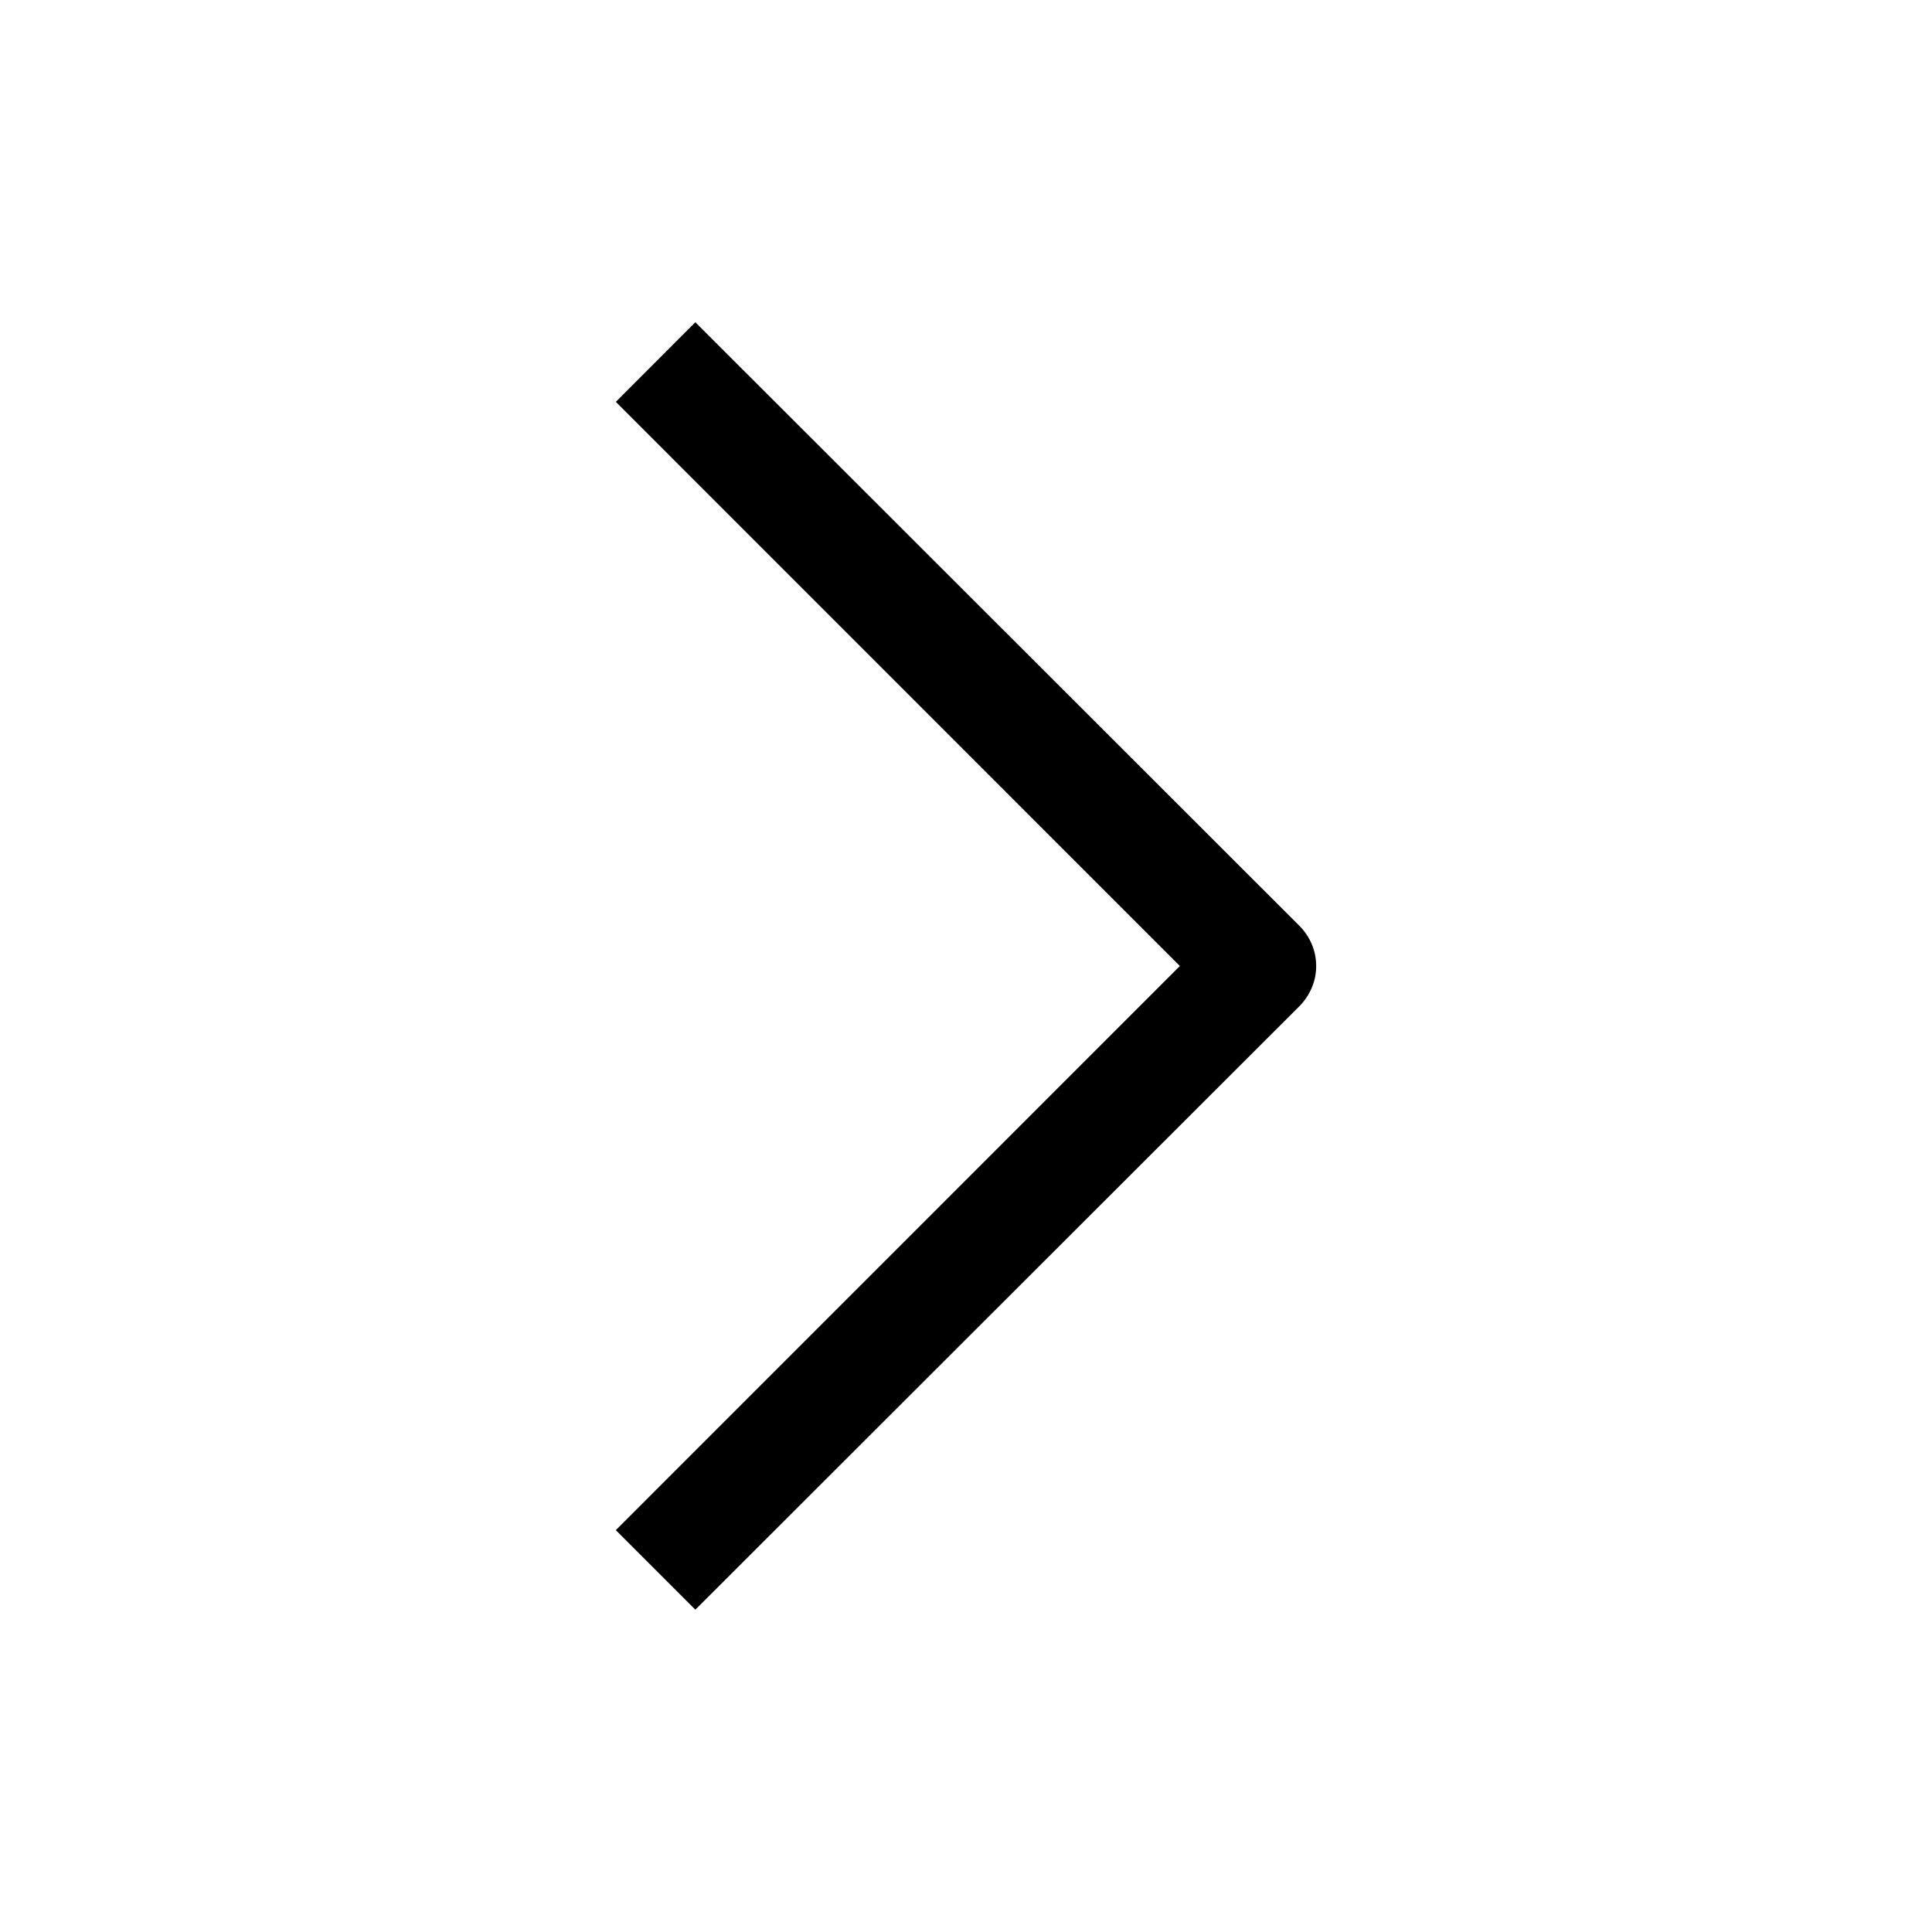
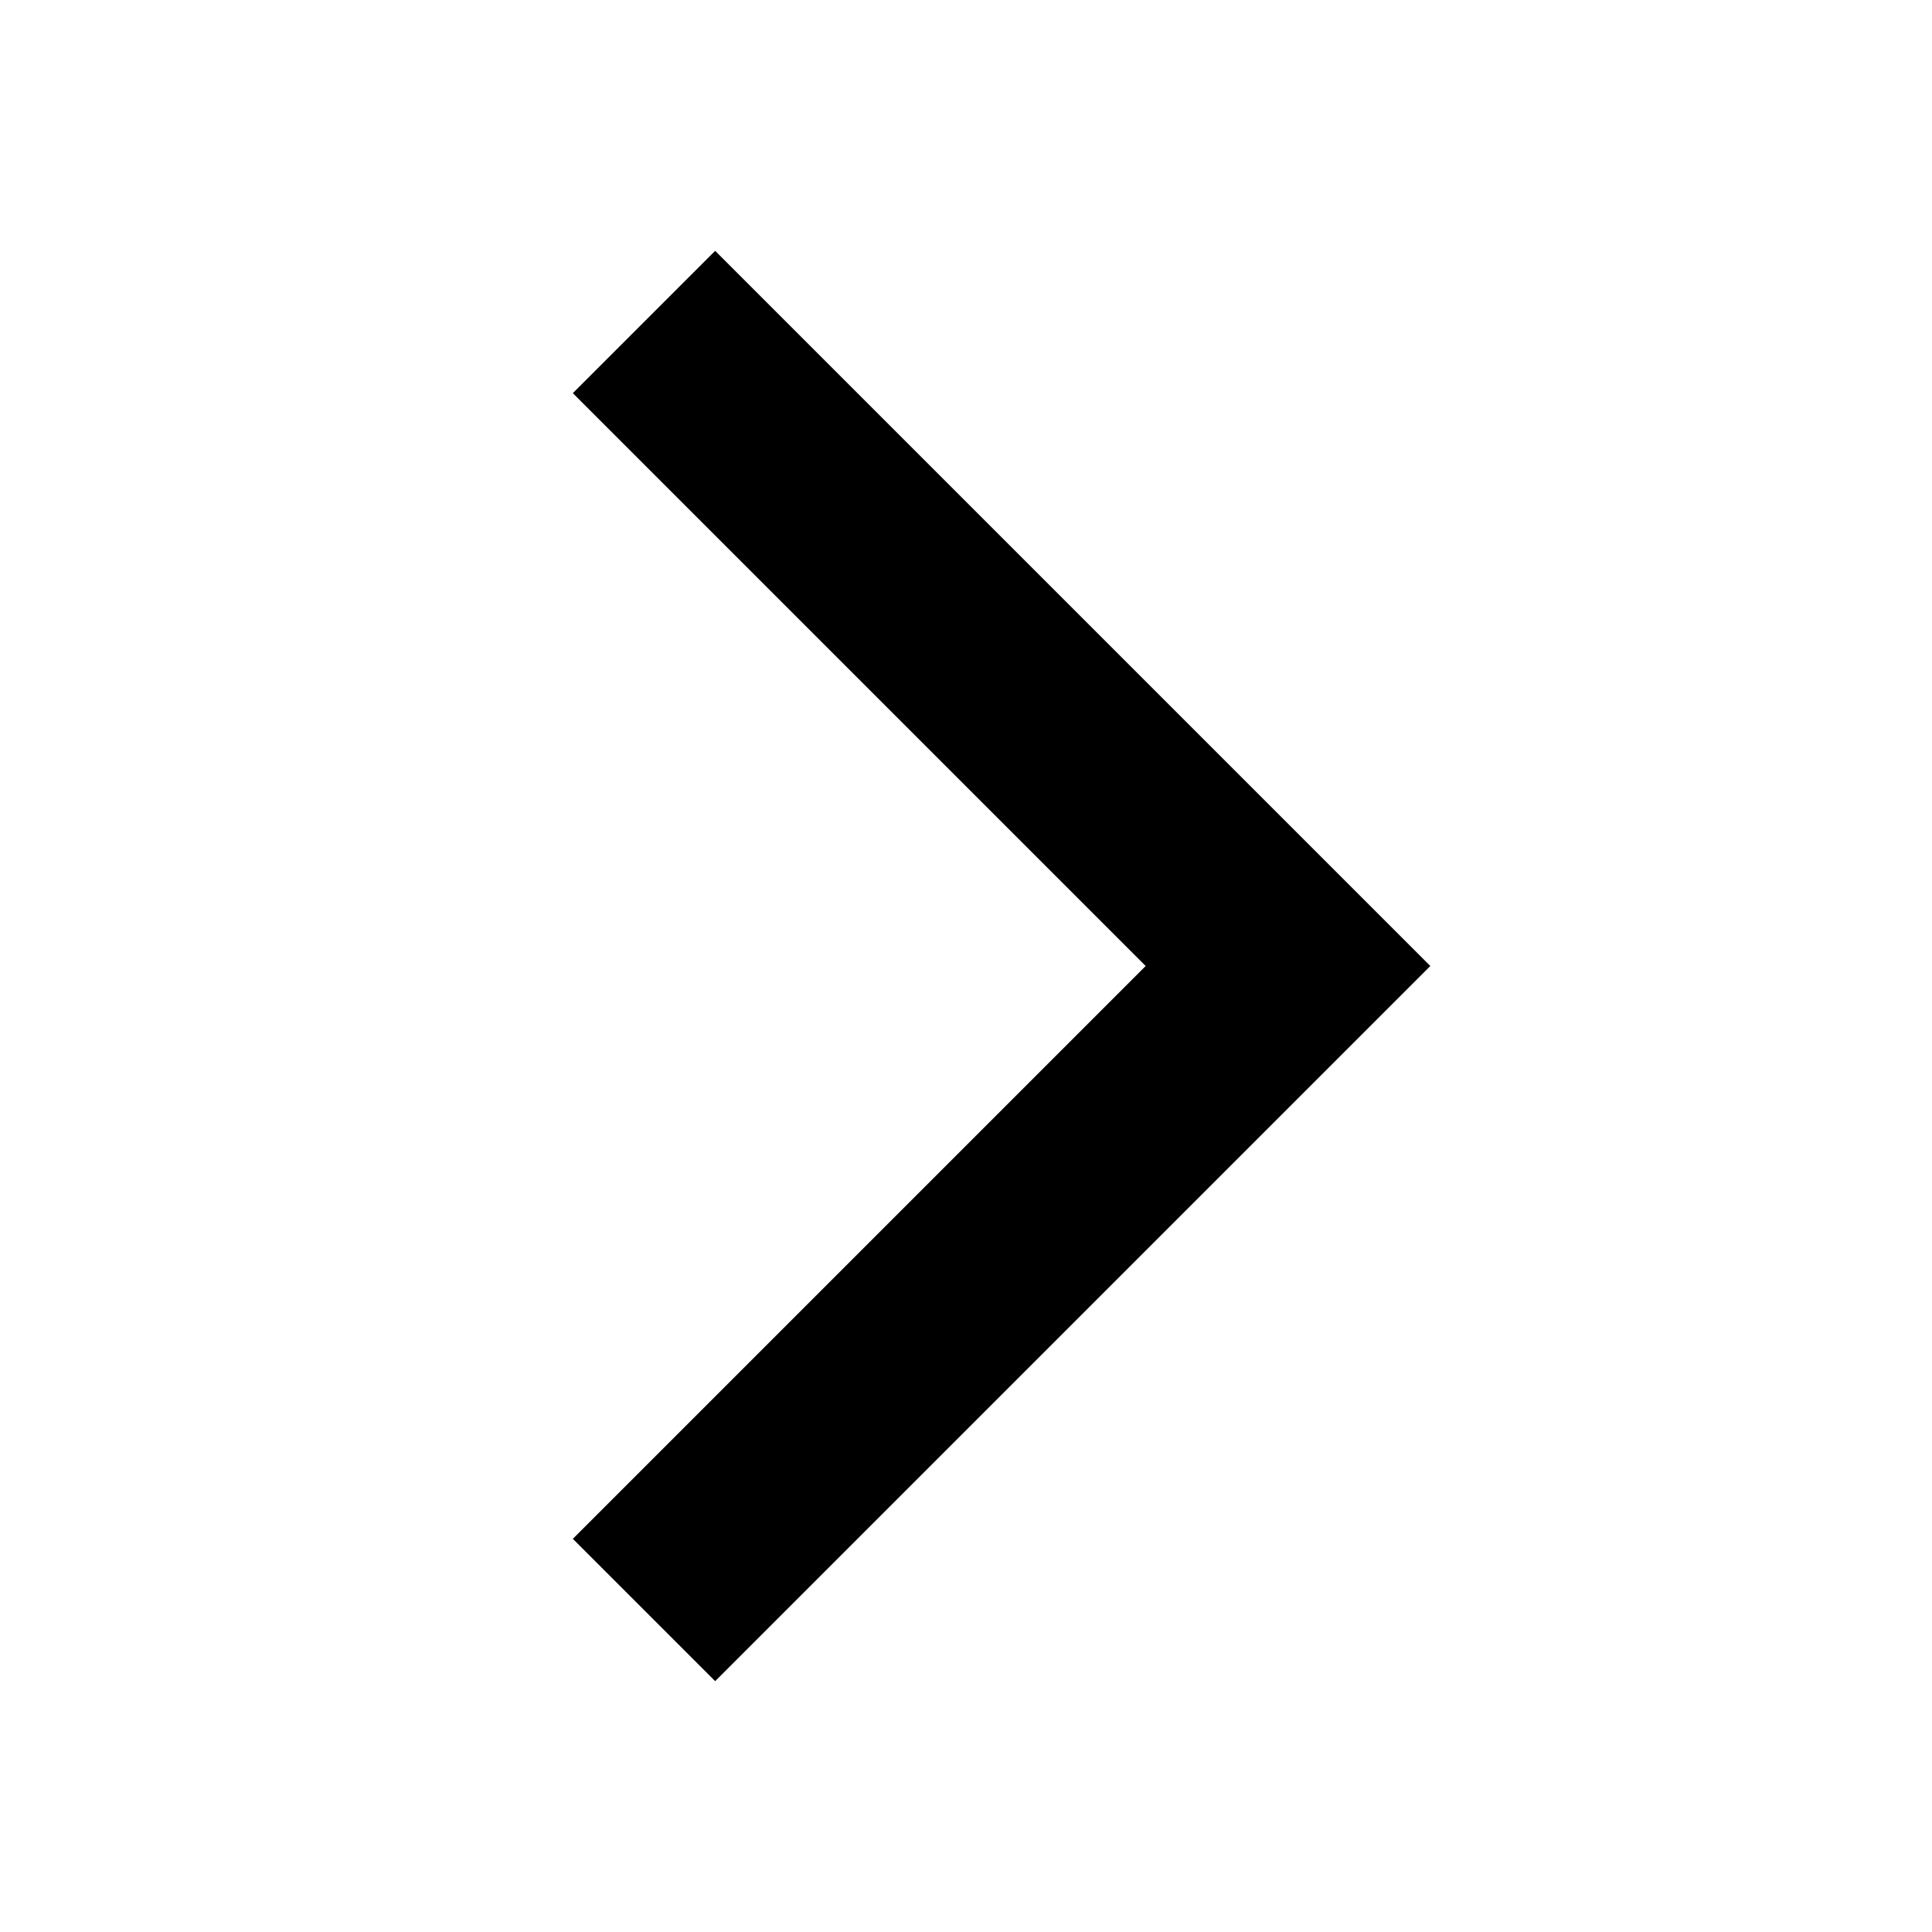
<svg xmlns="http://www.w3.org/2000/svg" width="24" height="24" viewBox="0 0 24 24" fill="none">
-   <path d="M8.638 19.996L7.65 19.008L14.657 12L7.65 4.992L8.638 4.003L16.143 11.502C16.208 11.568 16.26 11.645 16.296 11.73C16.332 11.816 16.35 11.907 16.35 12C16.35 12.092 16.332 12.184 16.296 12.269C16.26 12.355 16.208 12.432 16.143 12.498L8.638 19.996Z" fill="currentColor" />
+   <path fill-rule="evenodd" clip-rule="evenodd" d="M8.884 3.116L17.768 12L8.884 20.884L7.116 19.116L14.232 12L7.116 4.884L8.884 3.116Z" fill="black" />
</svg>
